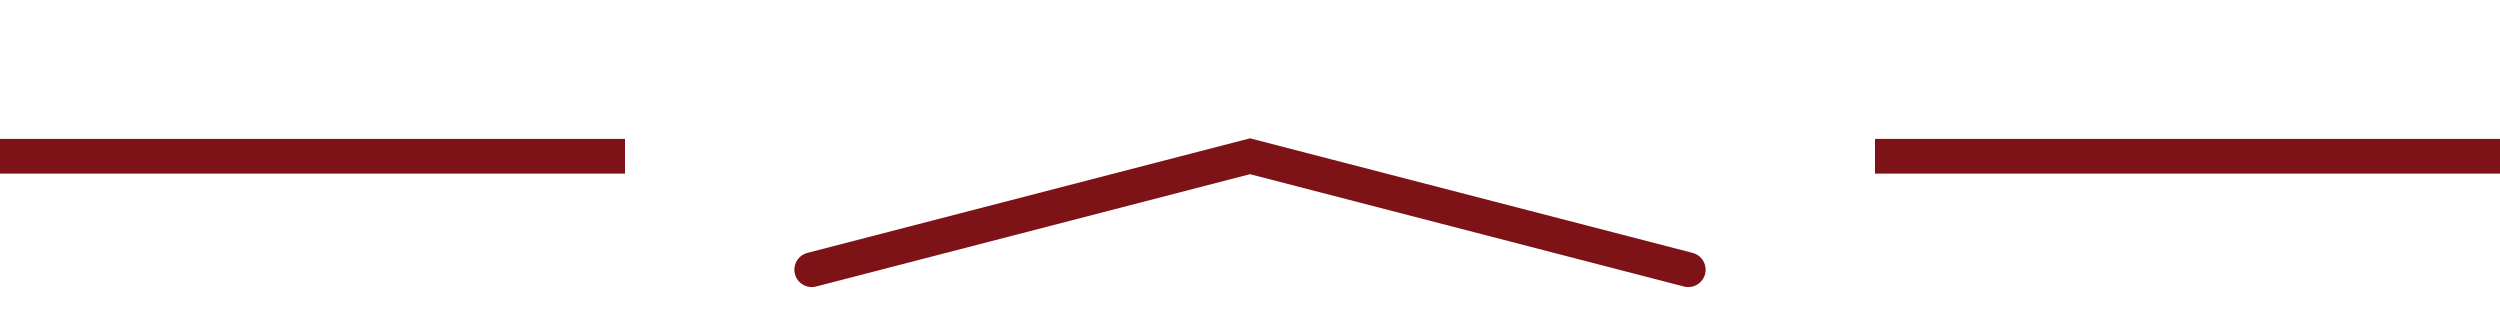
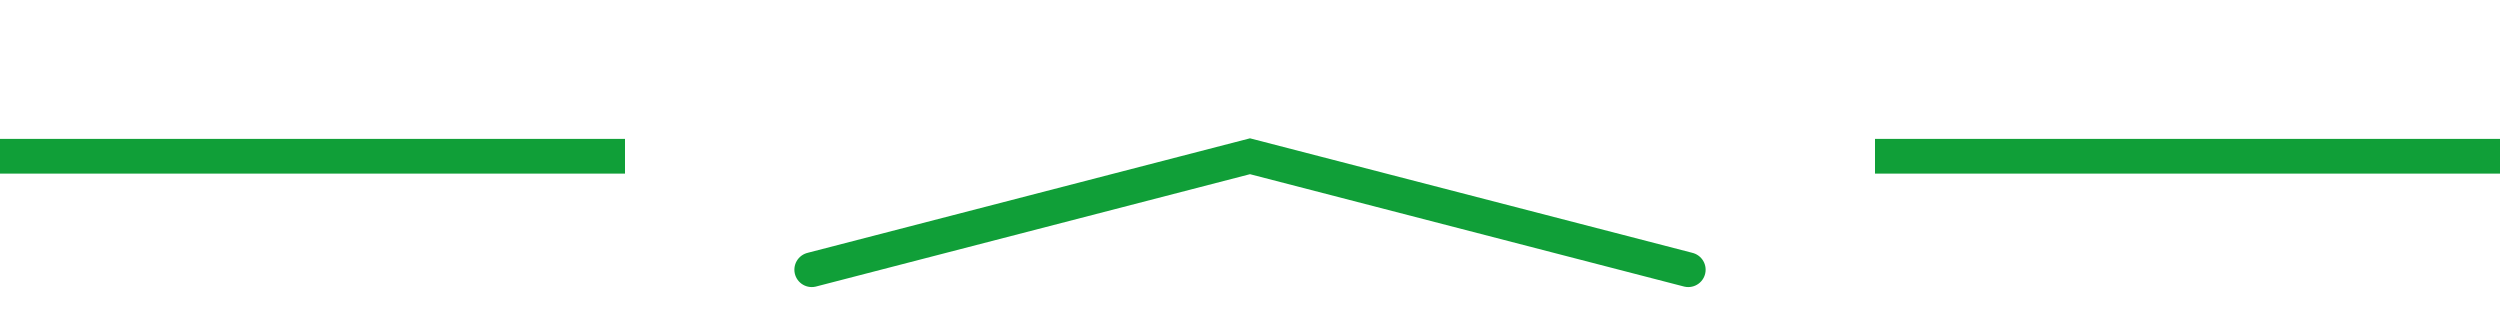
<svg xmlns="http://www.w3.org/2000/svg" xml:space="preserve" viewBox="0 288 288 36">
  <path fill="none" d="M0 288h288v36H0z" />
-   <path fill="none" stroke="#7D1317" stroke-miterlimit="10" stroke-width="4" d="M0 306h72M288 306h-72" />
-   <path fill="none" stroke="#7D1317" stroke-linecap="round" stroke-miterlimit="10" stroke-width="4" d="M194.488 319.07 144 306l-50.488 13.07" />
+   <path fill="none" stroke="#109F38" stroke-miterlimit="10" stroke-width="4" d="M0 306h72M288 306h-72" />
+   <path fill="none" stroke="#109F38" stroke-linecap="round" stroke-miterlimit="10" stroke-width="4" d="M194.488 319.07 144 306l-50.488 13.07" />
</svg>
